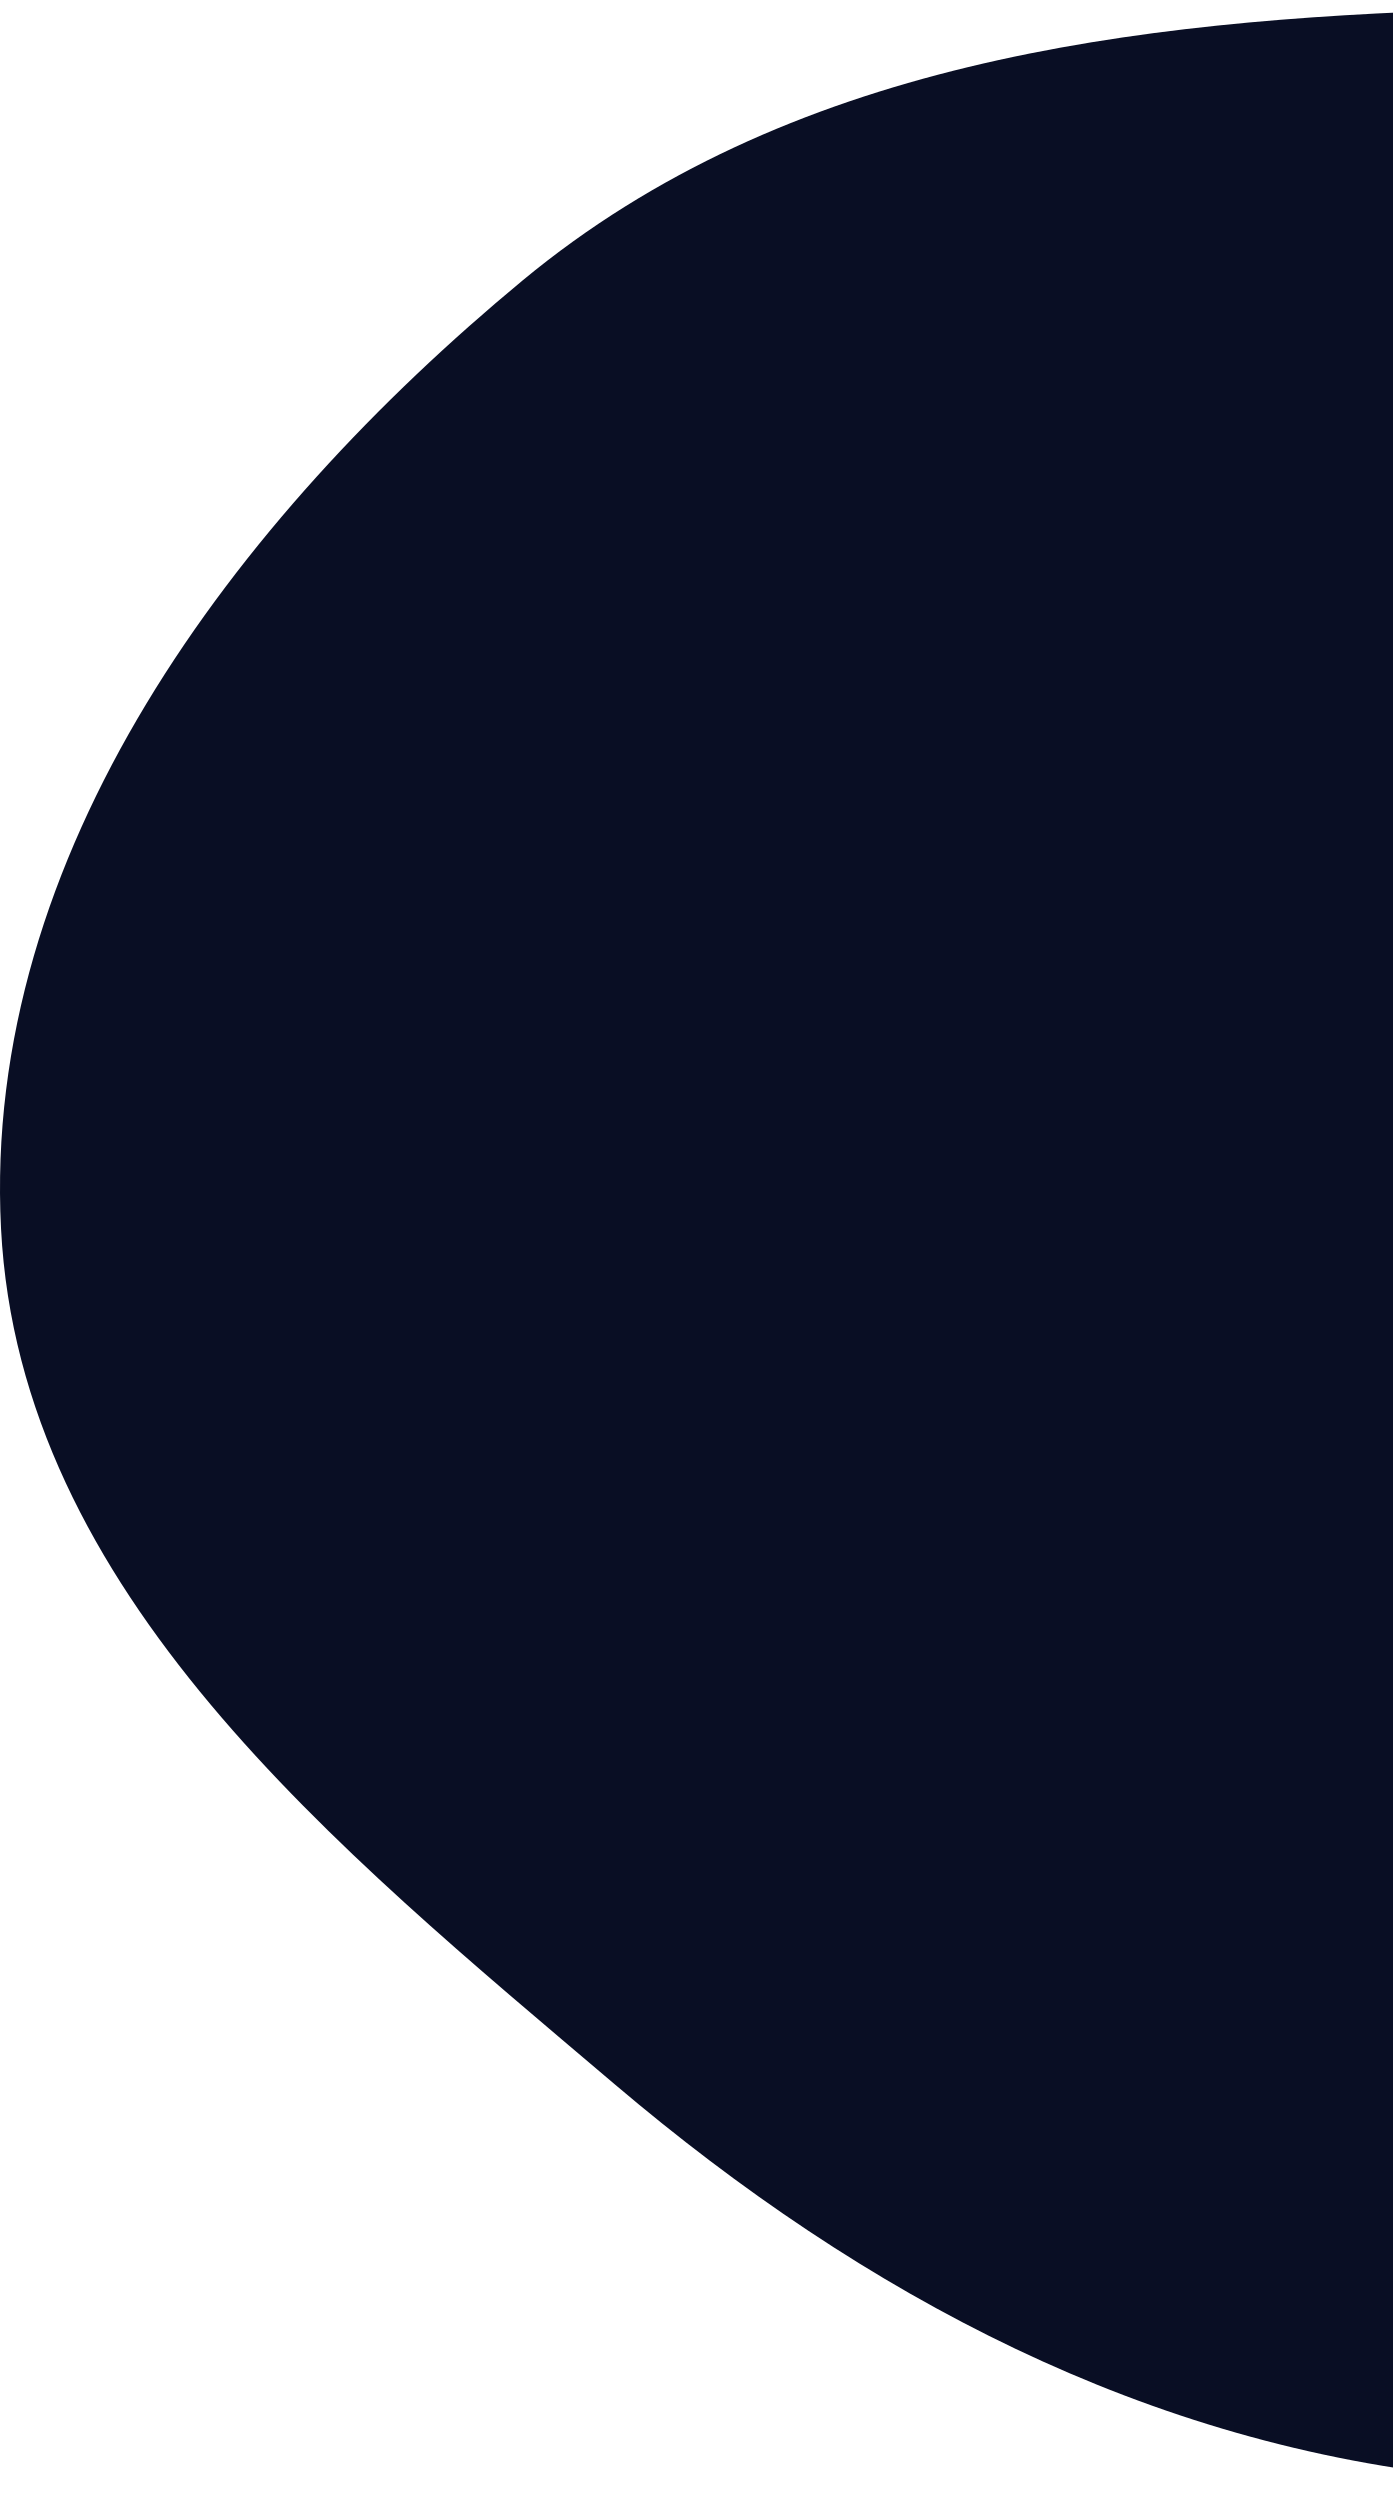
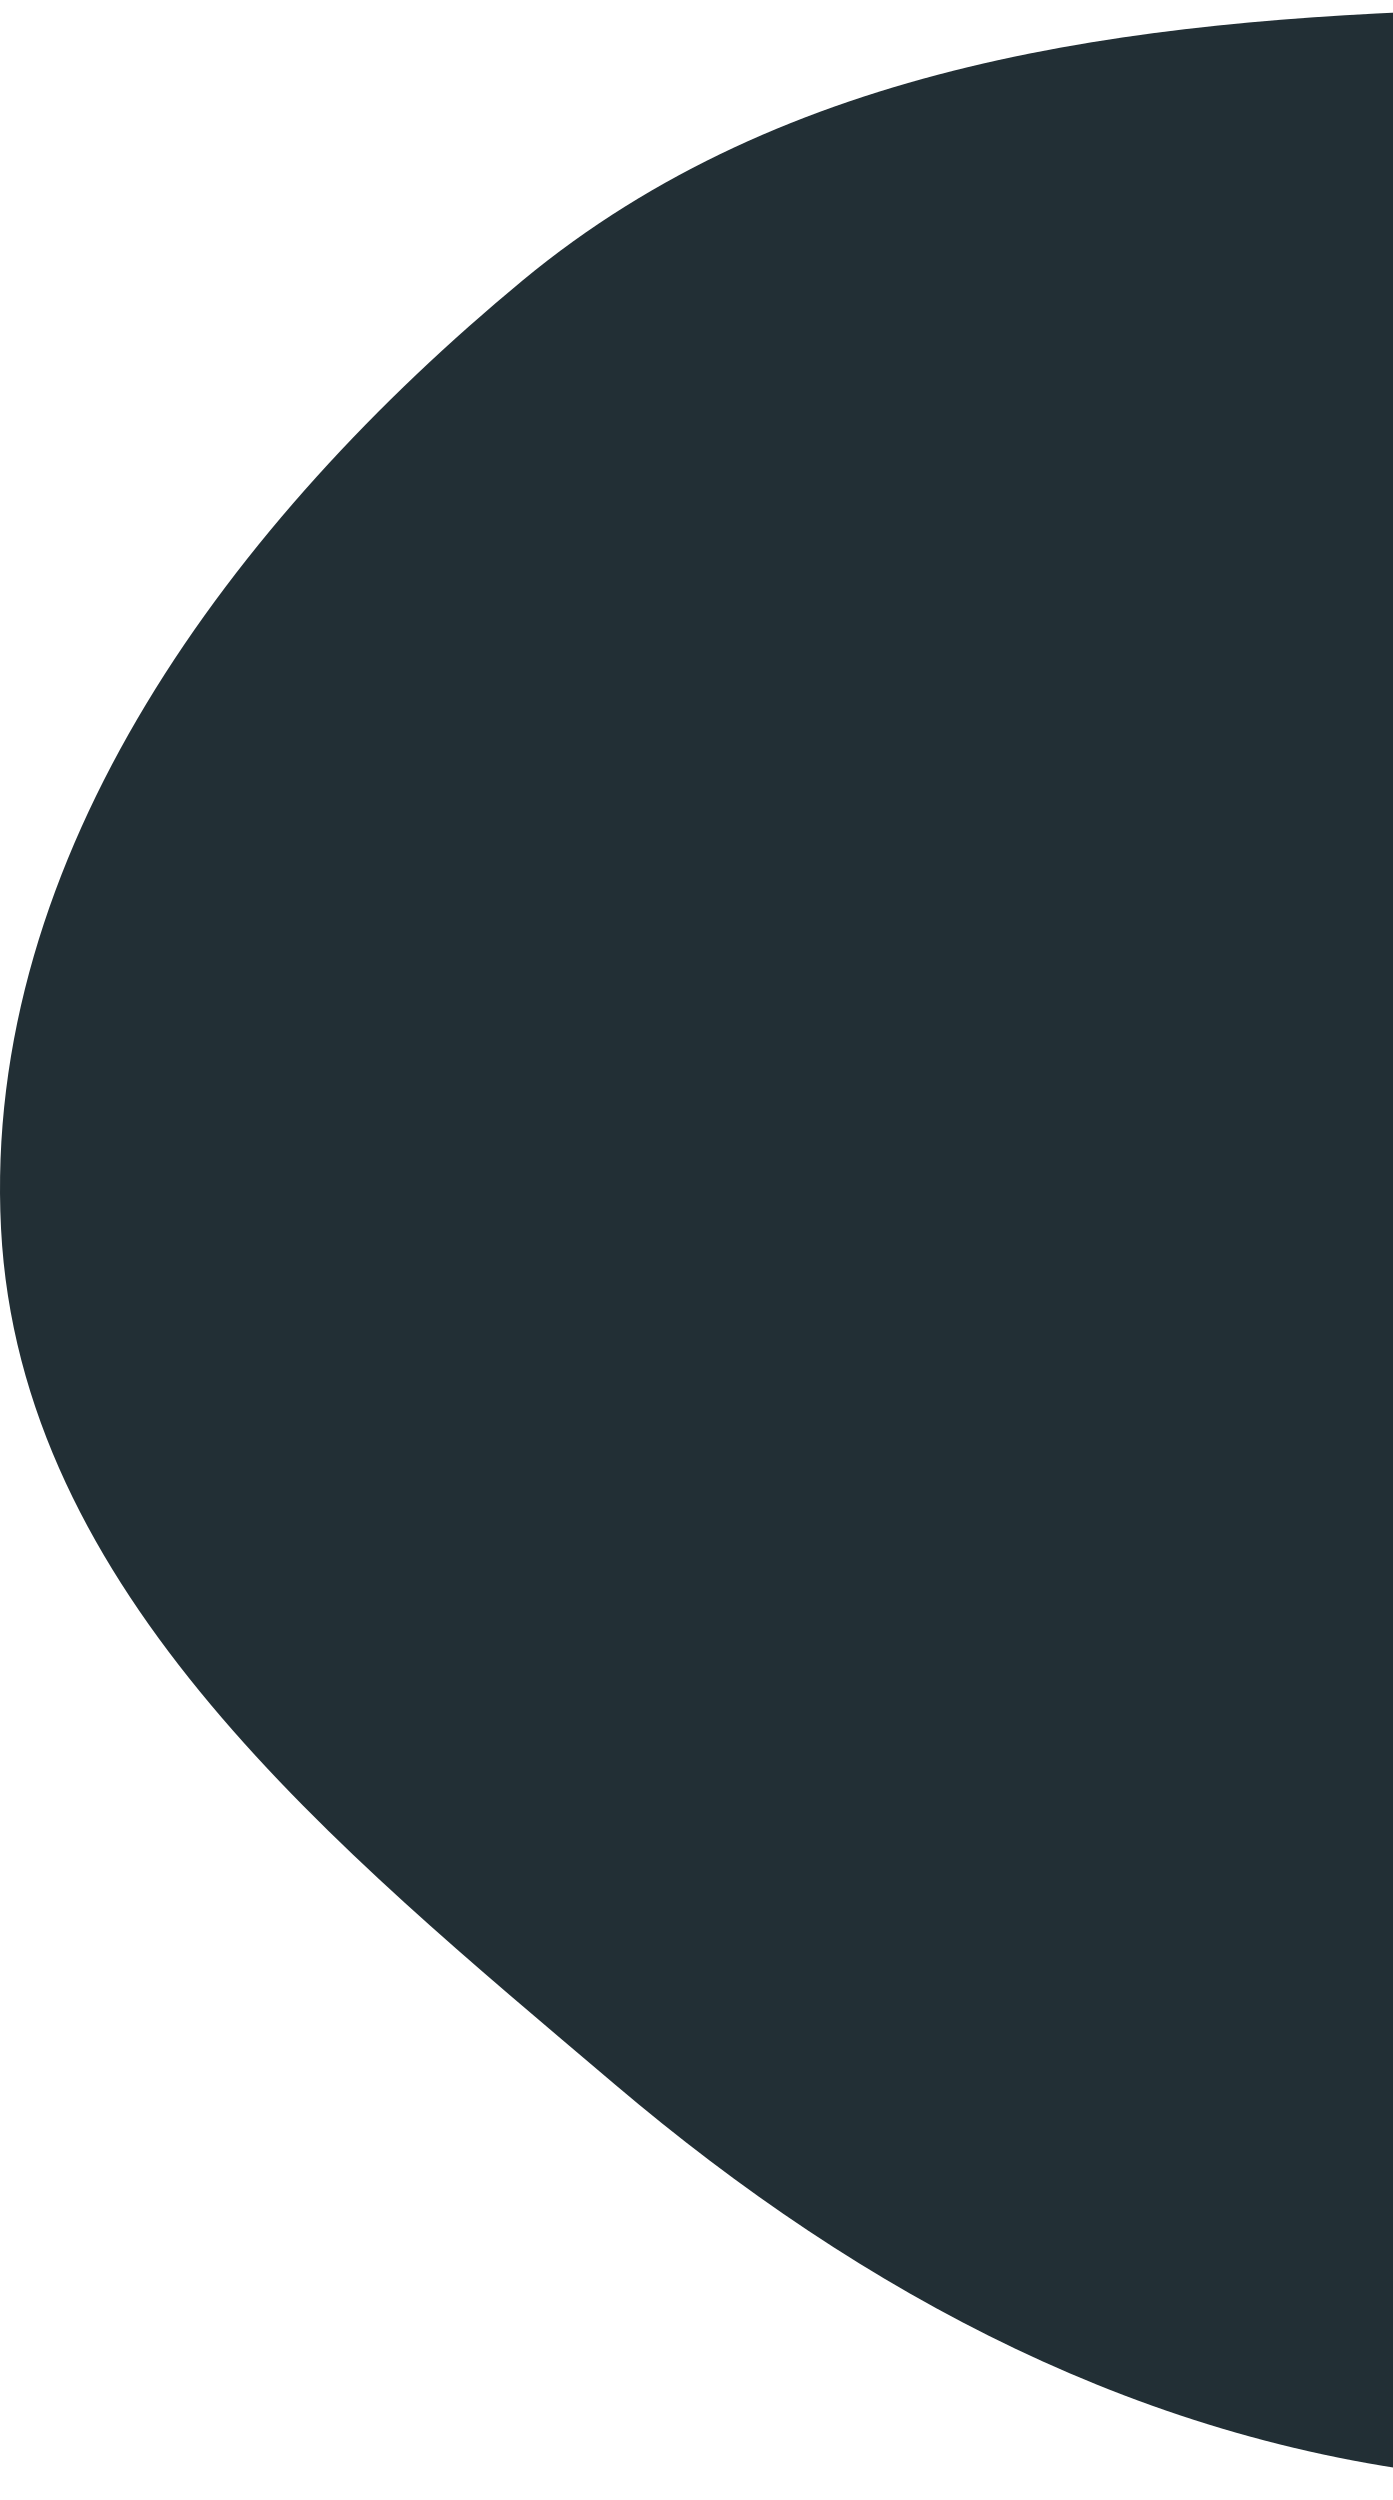
<svg xmlns="http://www.w3.org/2000/svg" width="83" height="149" viewBox="0 0 83 149" fill="none">
-   <path fill-rule="evenodd" clip-rule="evenodd" d="M87.777 0.572C109.081 -0.079 133.792 -2.732 147.981 13.139C161.913 28.722 152.418 52.337 152.724 73.218C153.038 94.676 163.887 118.892 149.766 135.078C135.373 151.577 109.598 149.758 87.777 147.667C68.371 145.807 51.502 136.841 36.652 124.236C20.056 110.151 1.172 94.93 0.061 73.218C-1.08 50.908 13.926 30.976 31.152 16.71C46.855 3.705 67.38 1.196 87.777 0.572Z" fill="#090E24" />
+   <path fill-rule="evenodd" clip-rule="evenodd" d="M87.777 0.572C109.081 -0.079 133.792 -2.732 147.981 13.139C161.913 28.722 152.418 52.337 152.724 73.218C153.038 94.676 163.887 118.892 149.766 135.078C135.373 151.577 109.598 149.758 87.777 147.667C68.371 145.807 51.502 136.841 36.652 124.236C20.056 110.151 1.172 94.93 0.061 73.218C-1.08 50.908 13.926 30.976 31.152 16.71C46.855 3.705 67.38 1.196 87.777 0.572Z" fill="#222F35" />
</svg>
